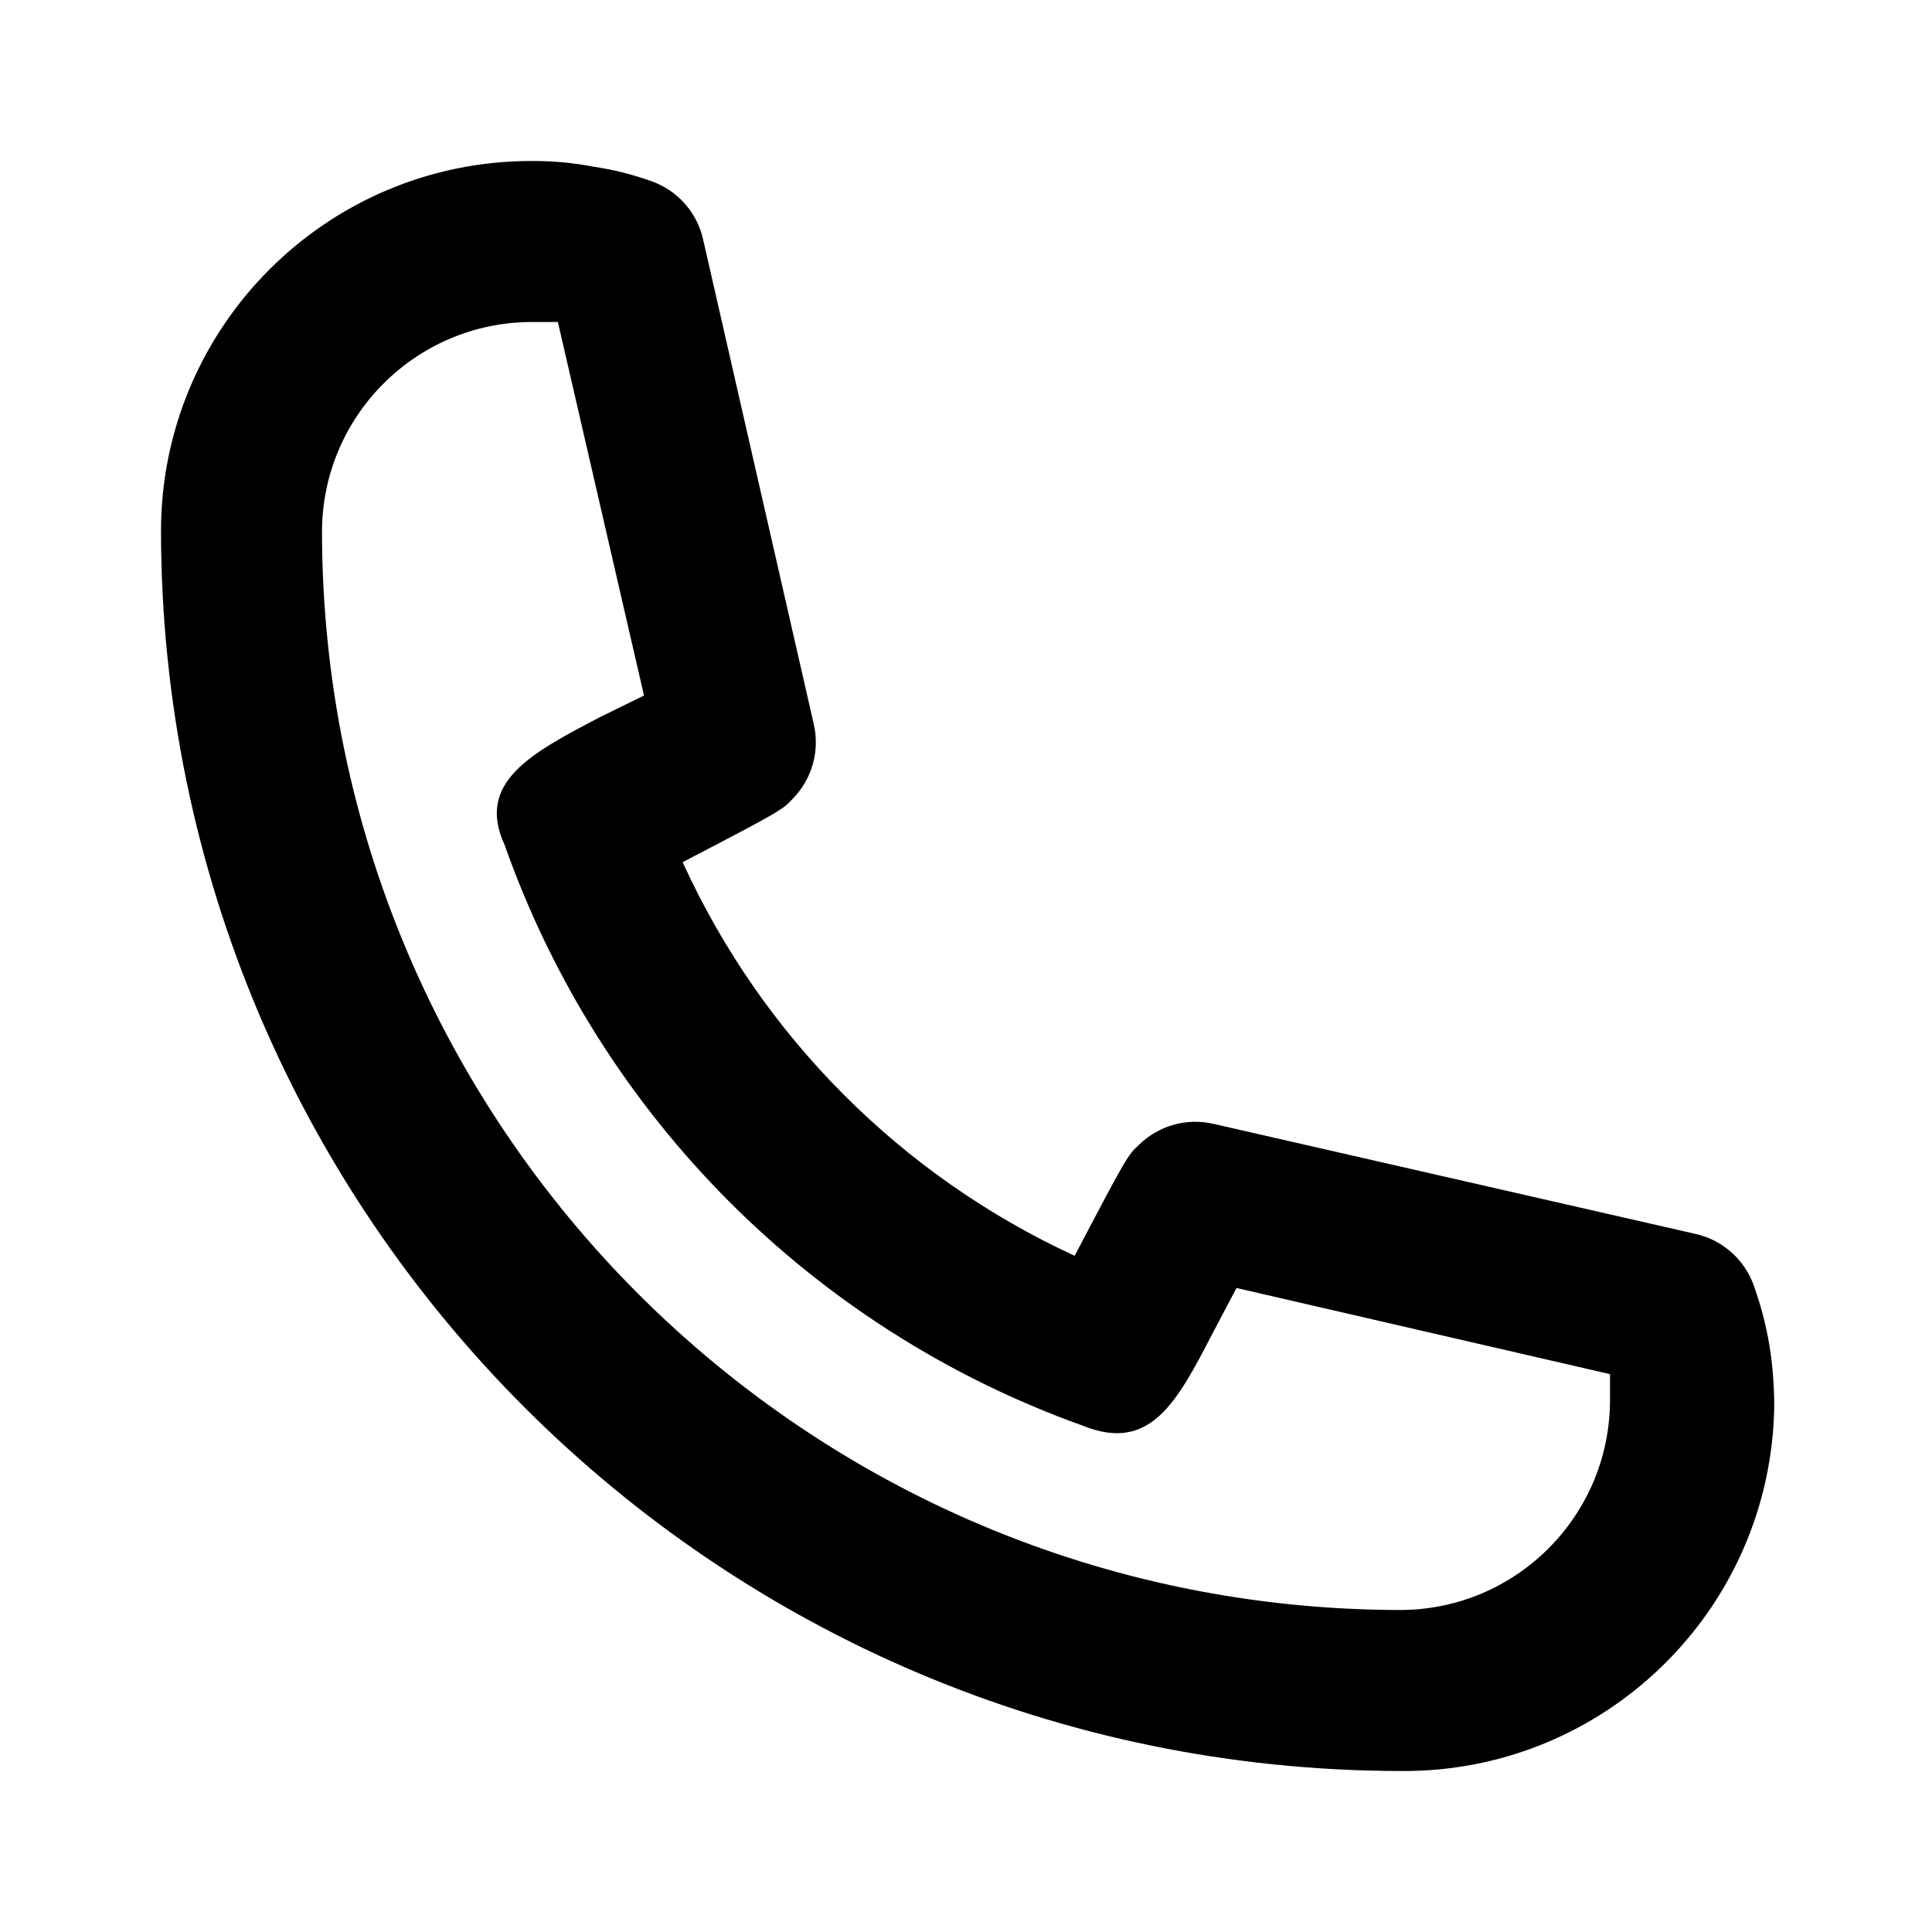
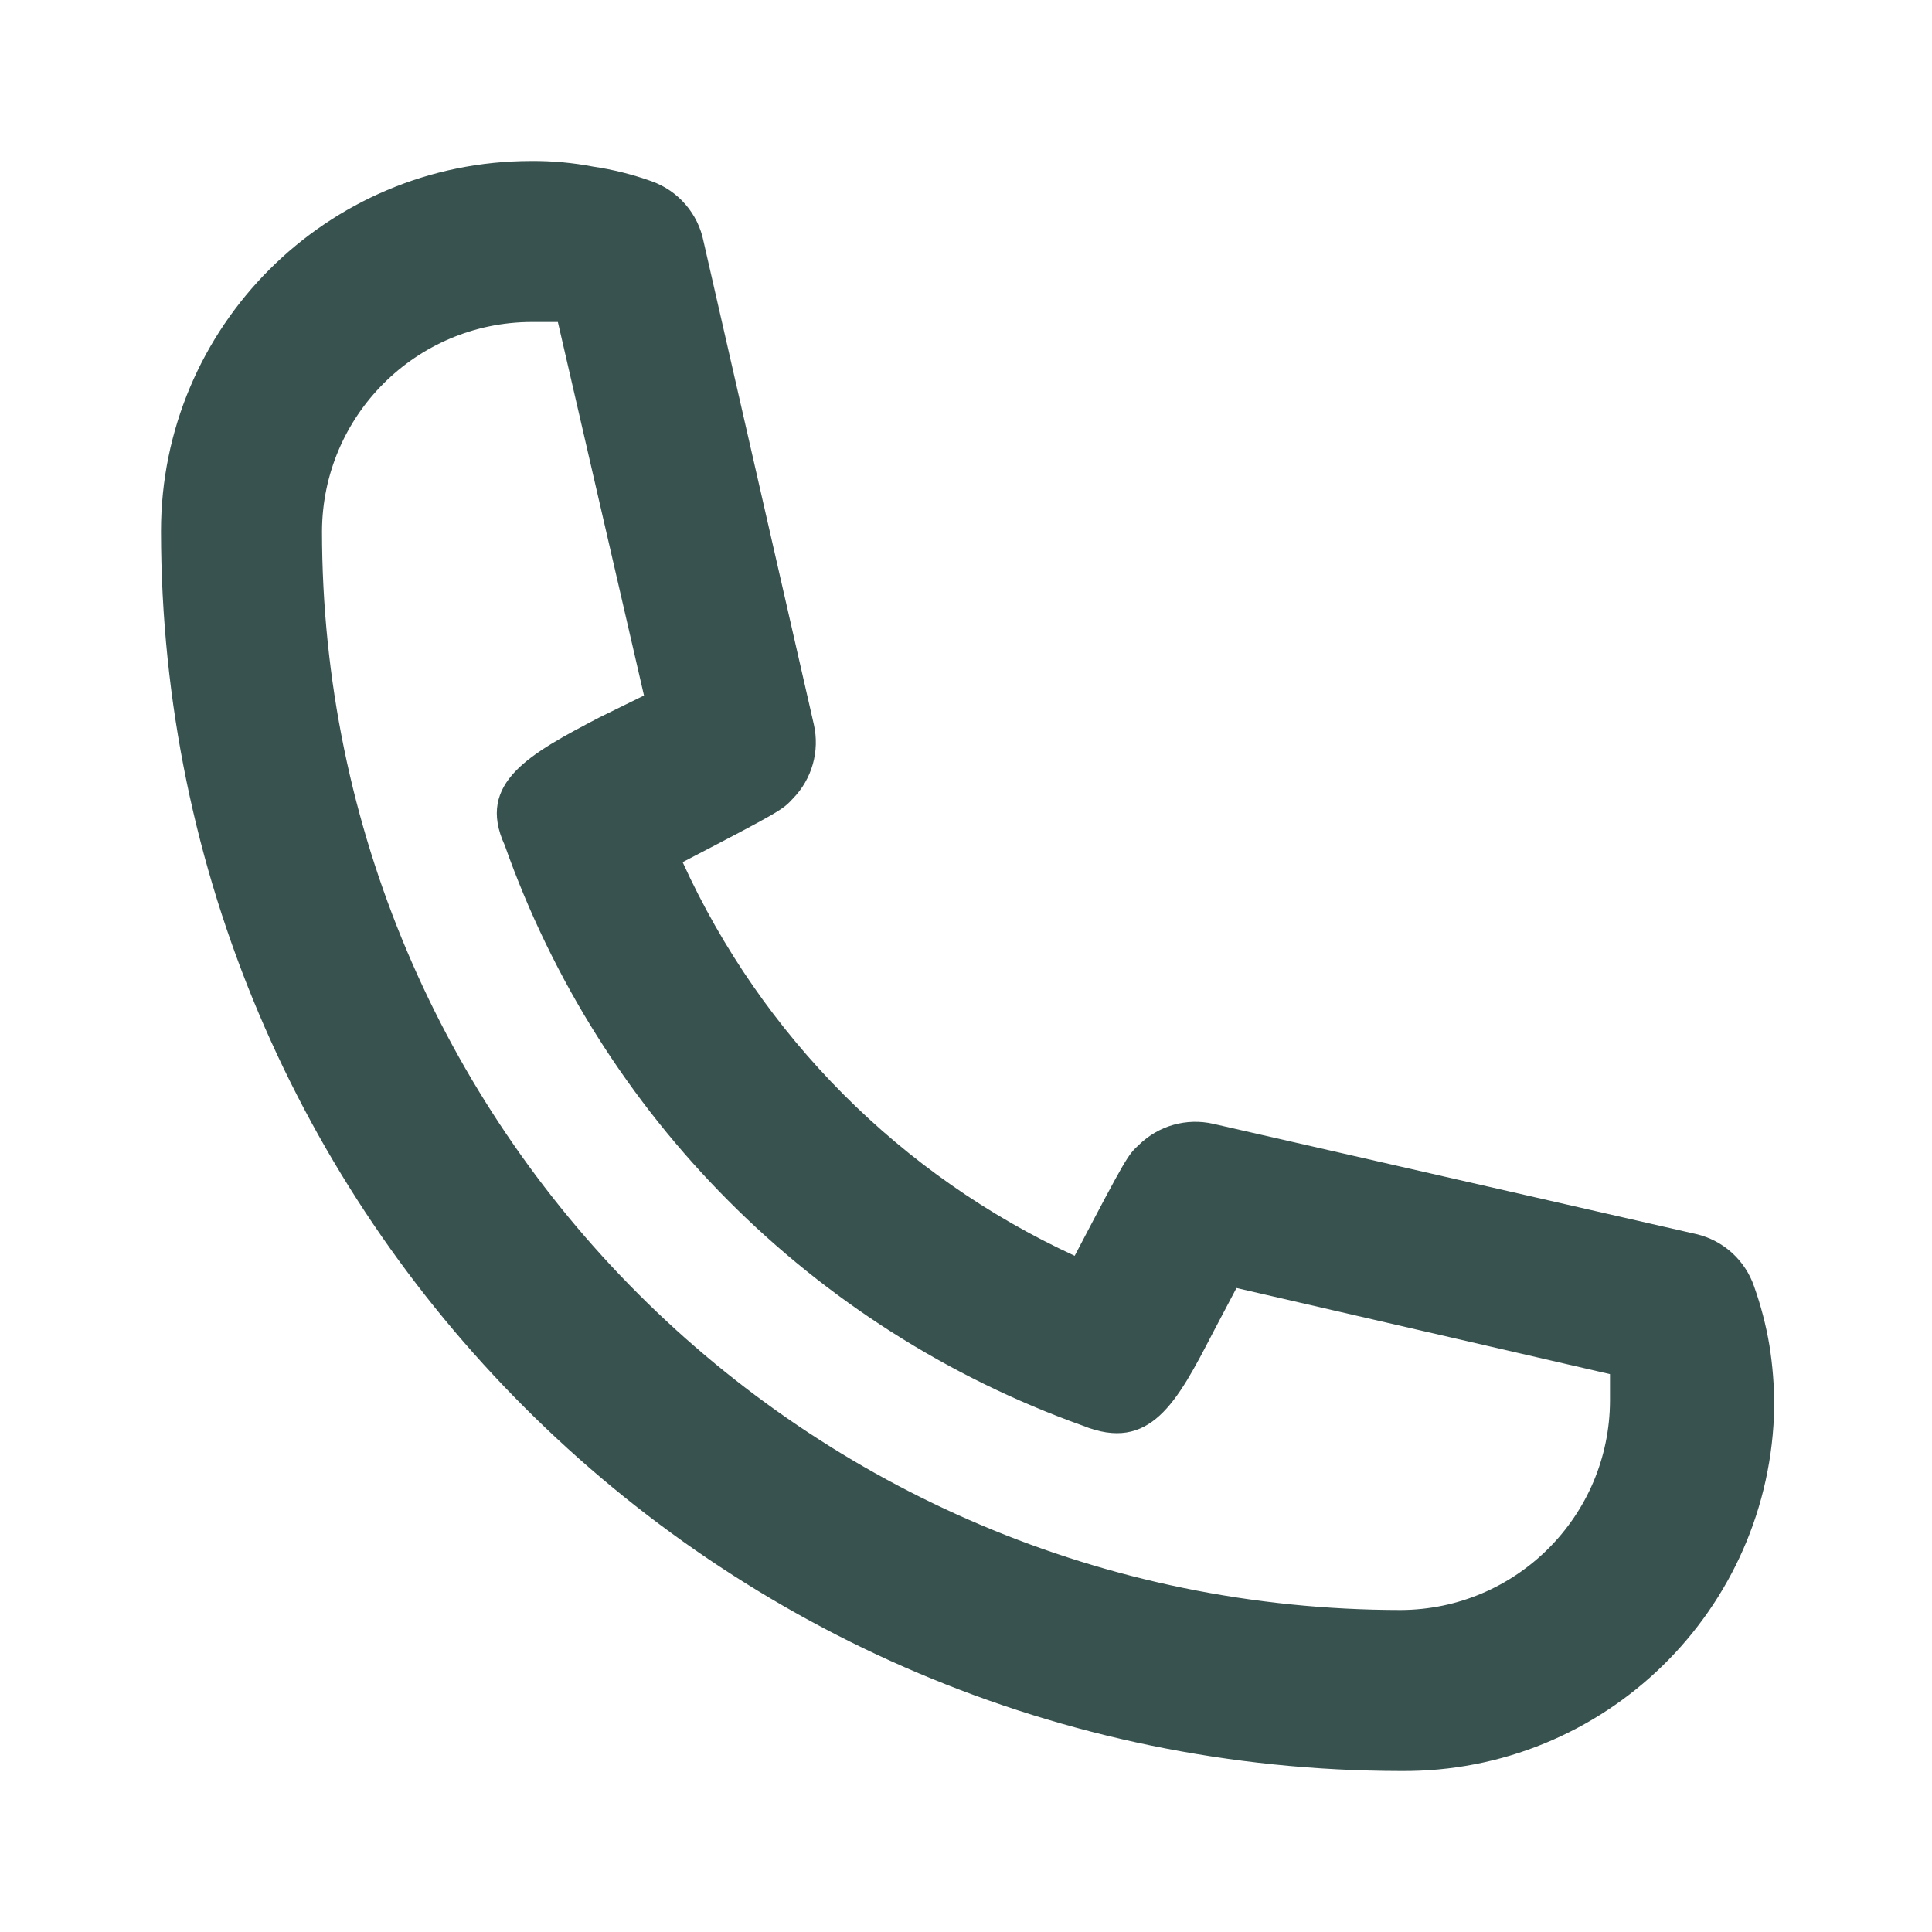
- <svg xmlns="http://www.w3.org/2000/svg" viewBox="0 0 24 24">
+ <svg xmlns="http://www.w3.org/2000/svg" fill="#38524F" viewBox="0 0 24 24">
  <g data-name="Layer 2">
    <g data-name="phone">
      <rect width="24" height="24" opacity="0" />
      <path d="M17.4 22A15.42 15.42 0 0 1 2 6.6 4.6 4.6 0 0 1 6.6 2a3.94 3.94 0 0 1 .77.07 3.79 3.79 0 0 1 .72.18 1 1 0 0 1 .65.75l1.37 6a1 1 0 0 1-.26.92c-.13.14-.14.15-1.37.79a9.91 9.91 0 0 0 4.87 4.89c.65-1.24.66-1.25.8-1.38a1 1 0 0 1 .92-.26l6 1.37a1 1 0 0 1 .72.65 4.34 4.34 0 0 1 .19.73 4.77 4.77 0 0 1 .06.76A4.6 4.6 0 0 1 17.4 22zM6.6 4A2.61 2.61 0 0 0 4 6.6 13.41 13.41 0 0 0 17.4 20a2.61 2.61 0 0 0 2.6-2.6v-.33L15.36 16l-.29.55c-.45.87-.78 1.5-1.62 1.16a11.85 11.85 0 0 1-7.18-7.21c-.36-.78.32-1.14 1.18-1.59L8 8.64 6.93 4z" />
    </g>
  </g>
</svg>
